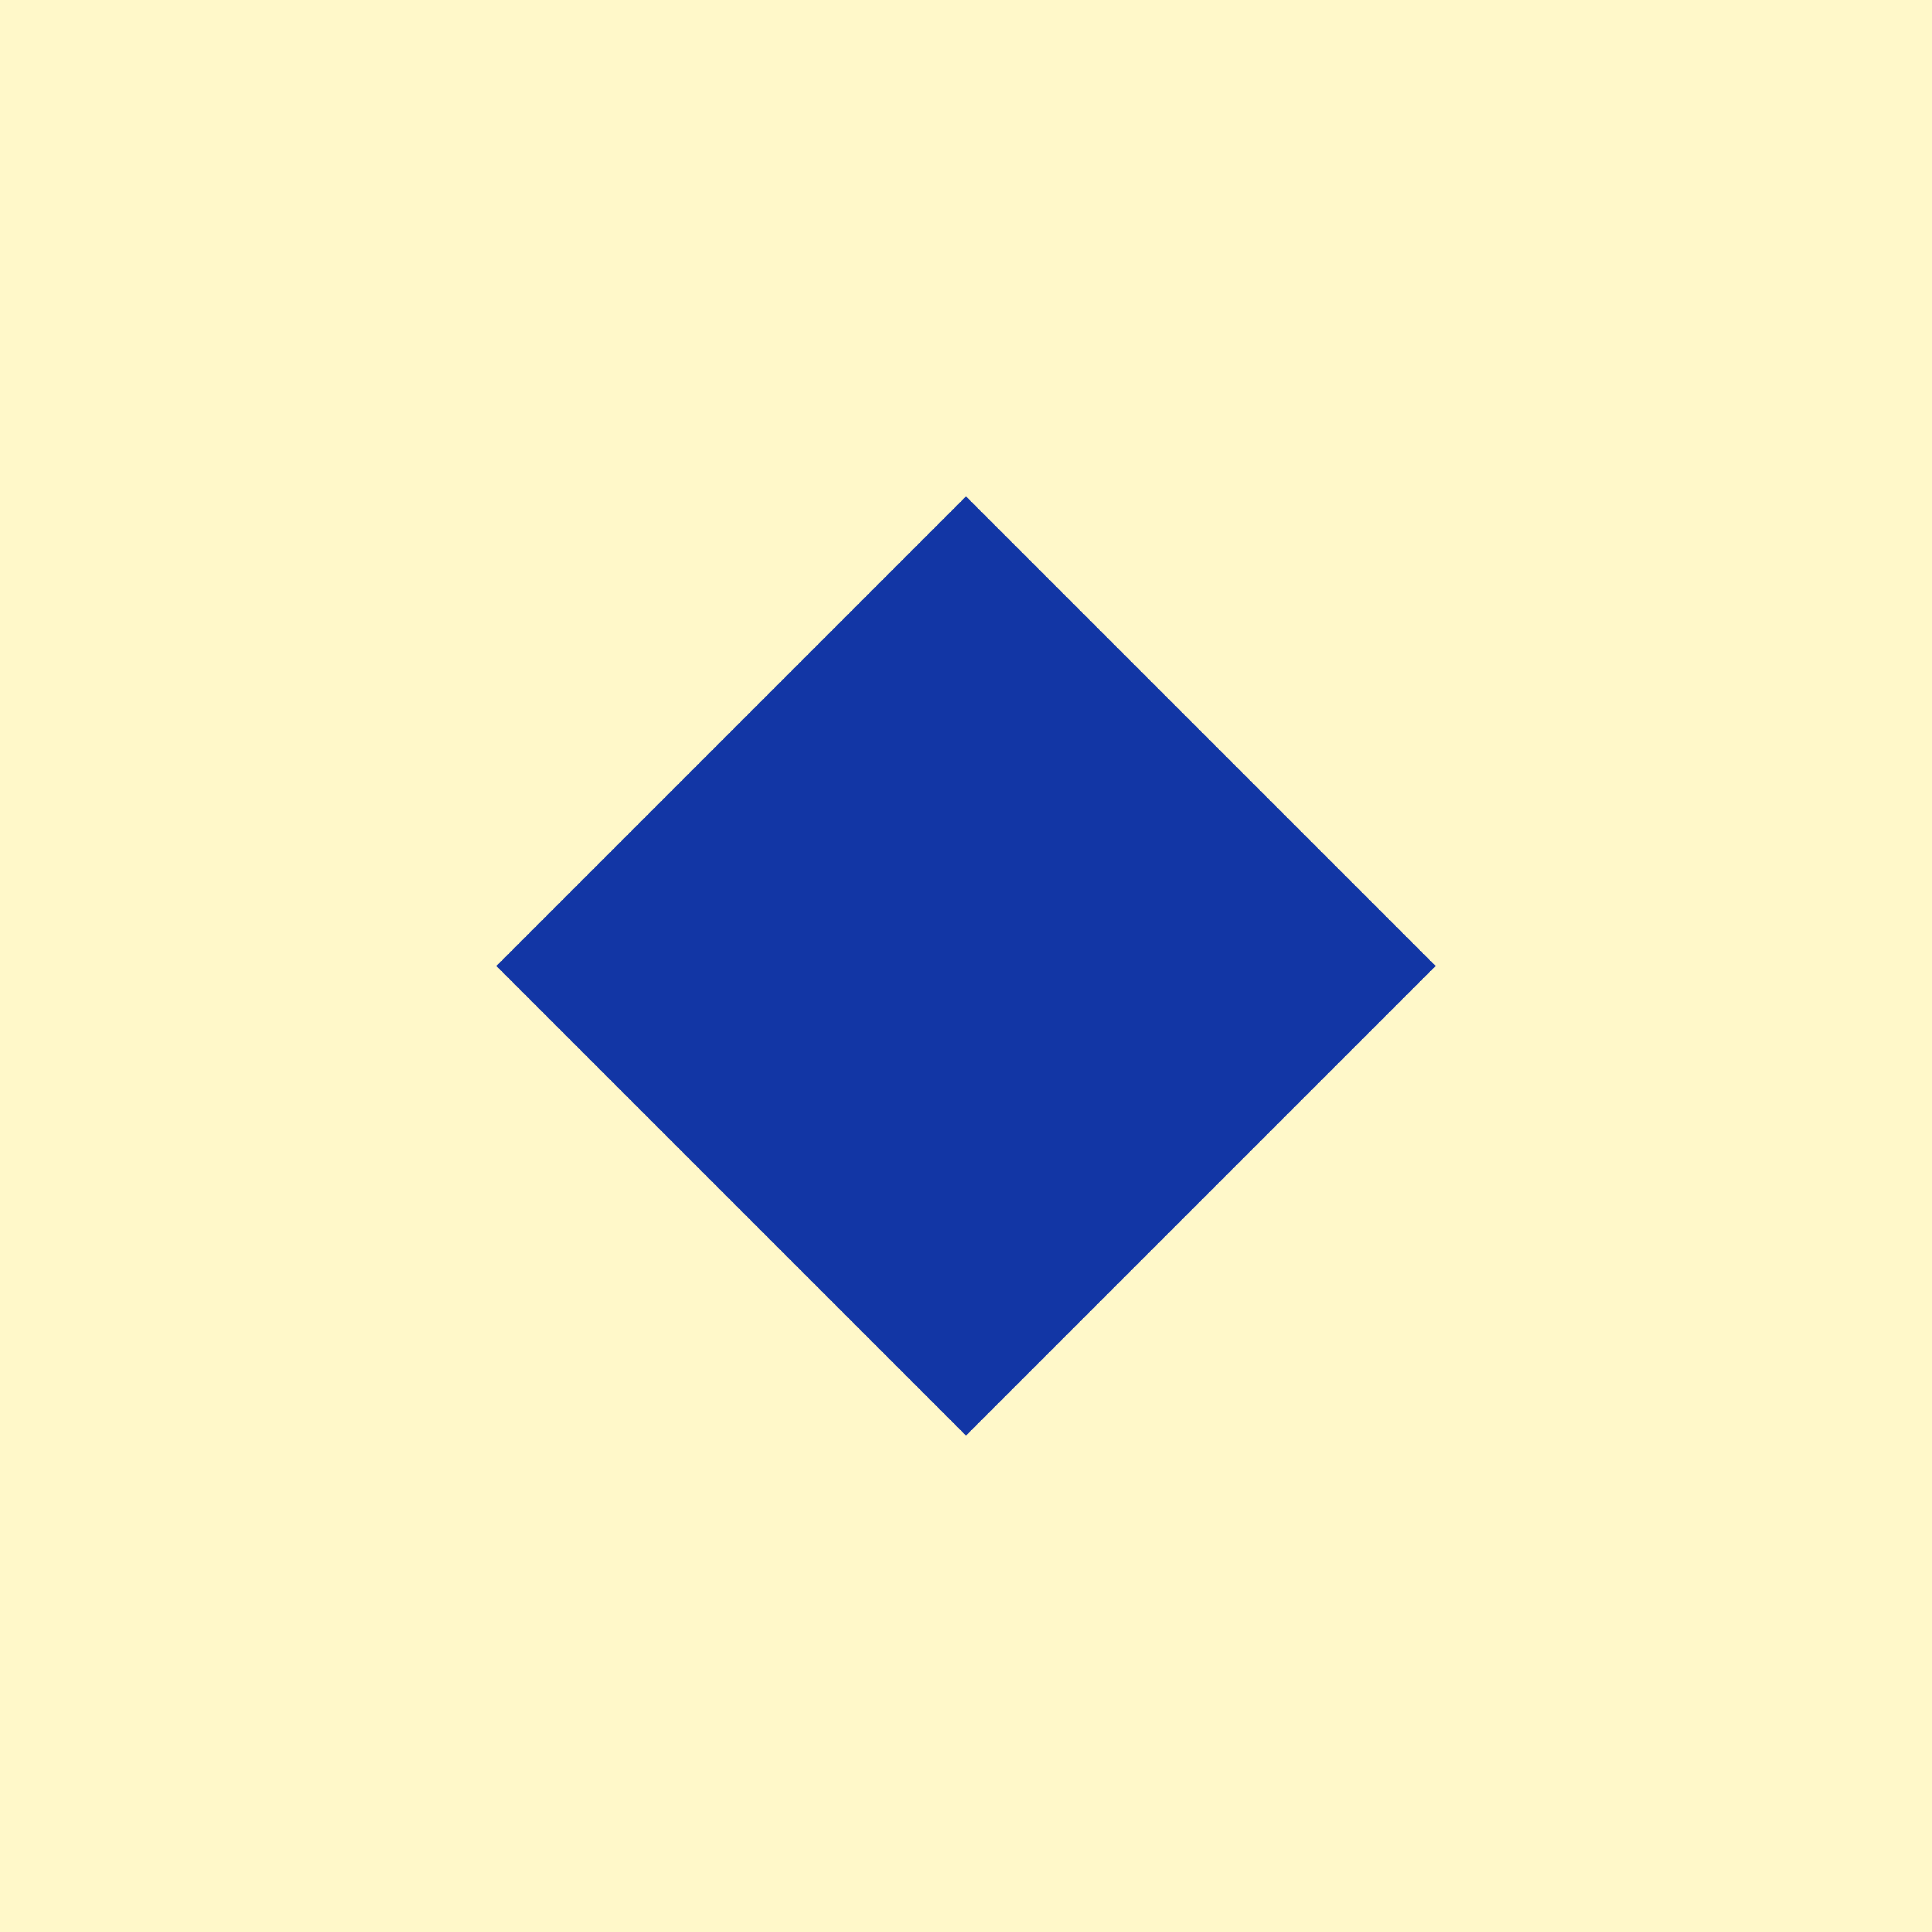
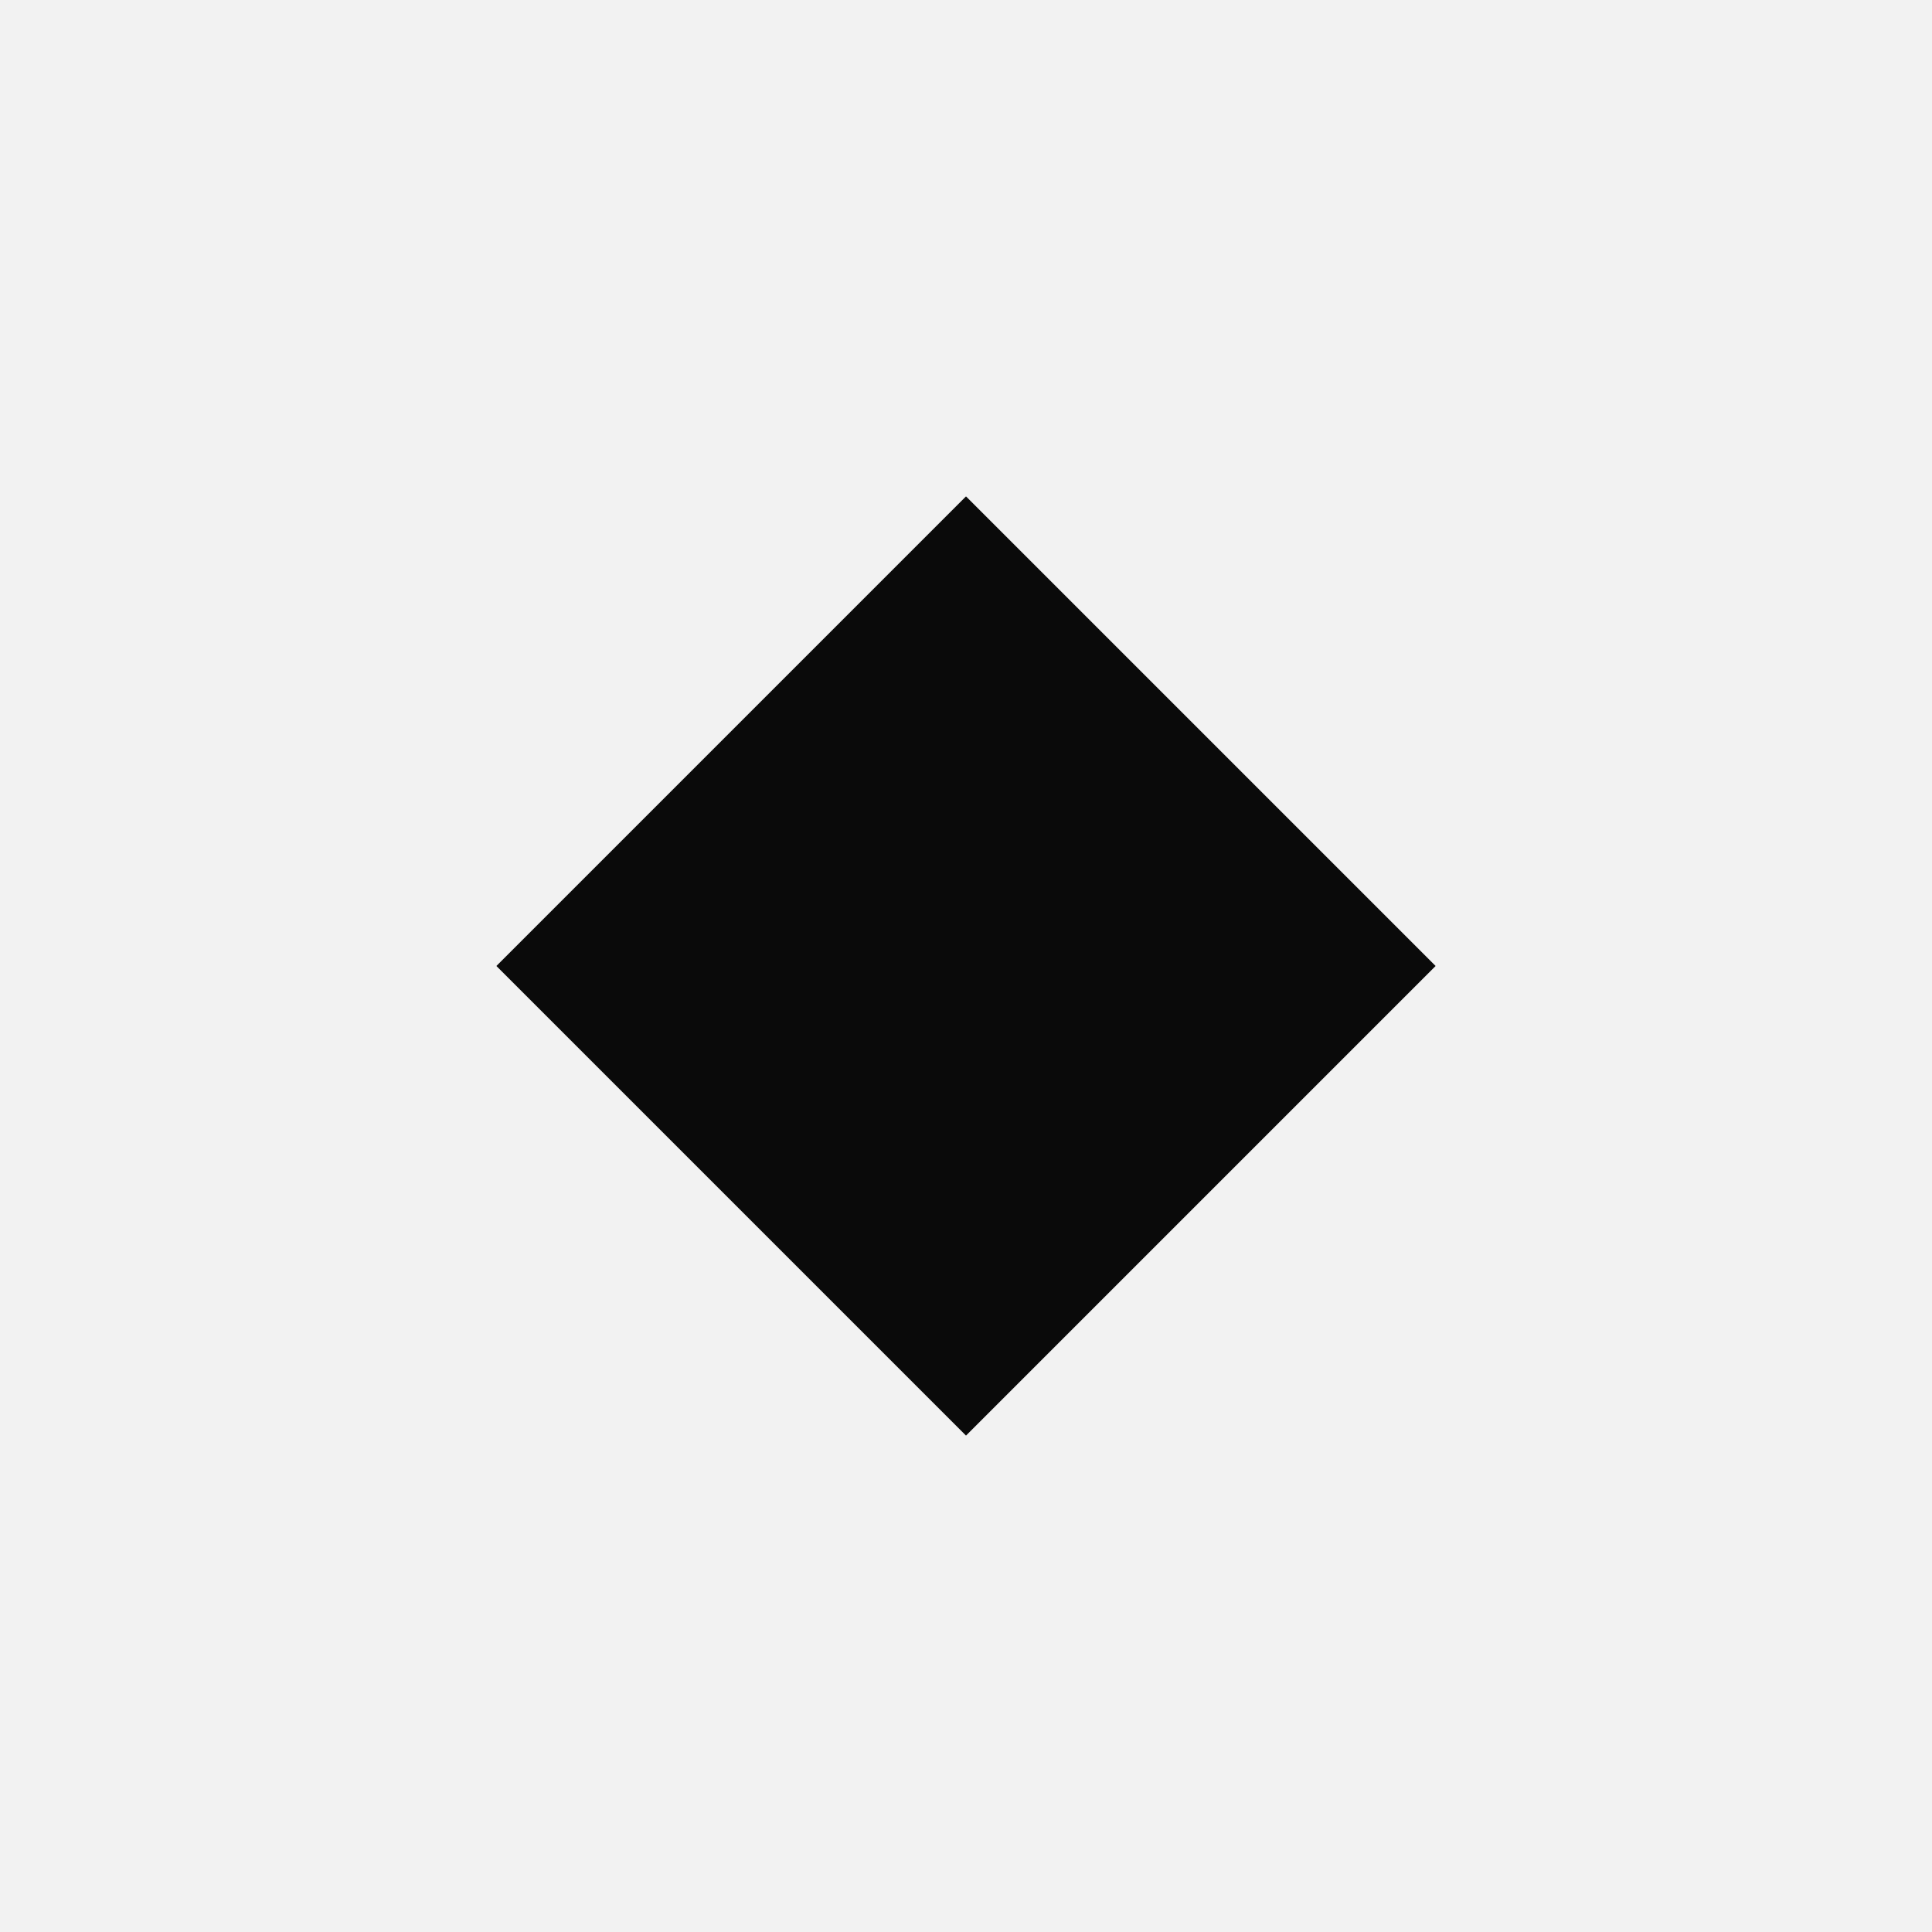
<svg xmlns="http://www.w3.org/2000/svg" viewBox="0 0 64 64">
-   <rect width="64" height="64" fill="#fff8c9" />
-   <rect x="21" y="21" width="22" height="22" fill="#1236a5" transform="rotate(45 32 32)" />
+   <rect width="64" height="64" fill="#f2f2f2" />
+   <rect x="21" y="21" width="22" height="22" fill="#0a0a0a" transform="rotate(45 32 32)" />
</svg>
